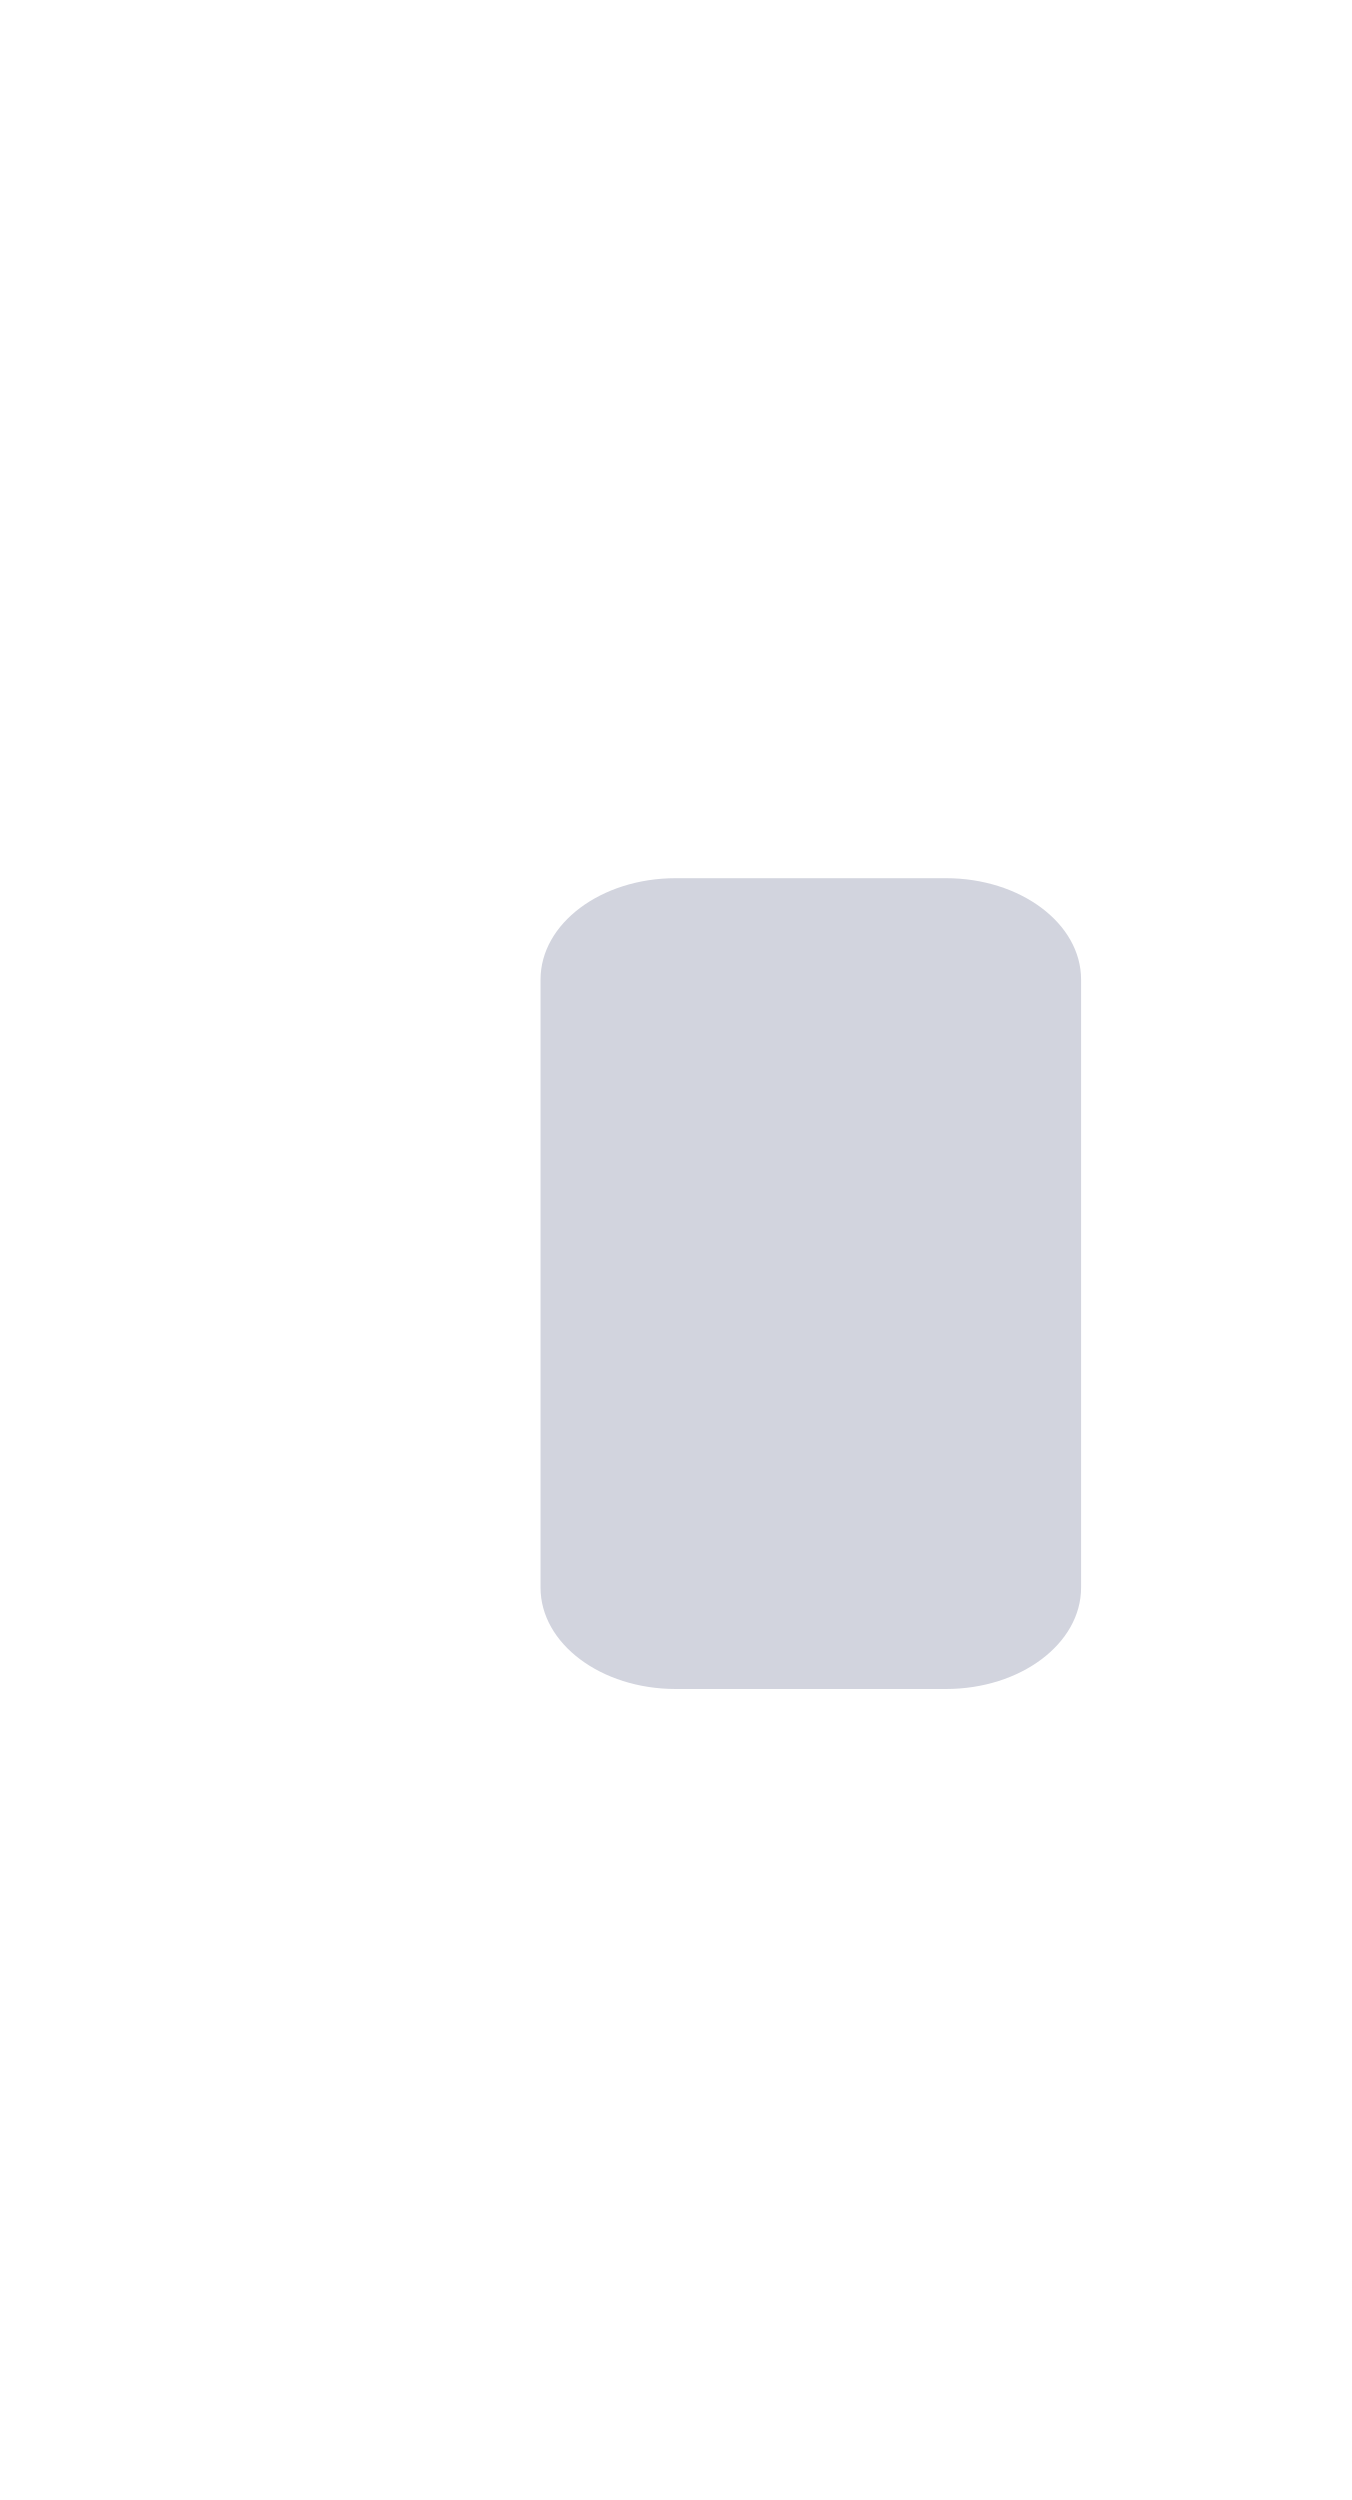
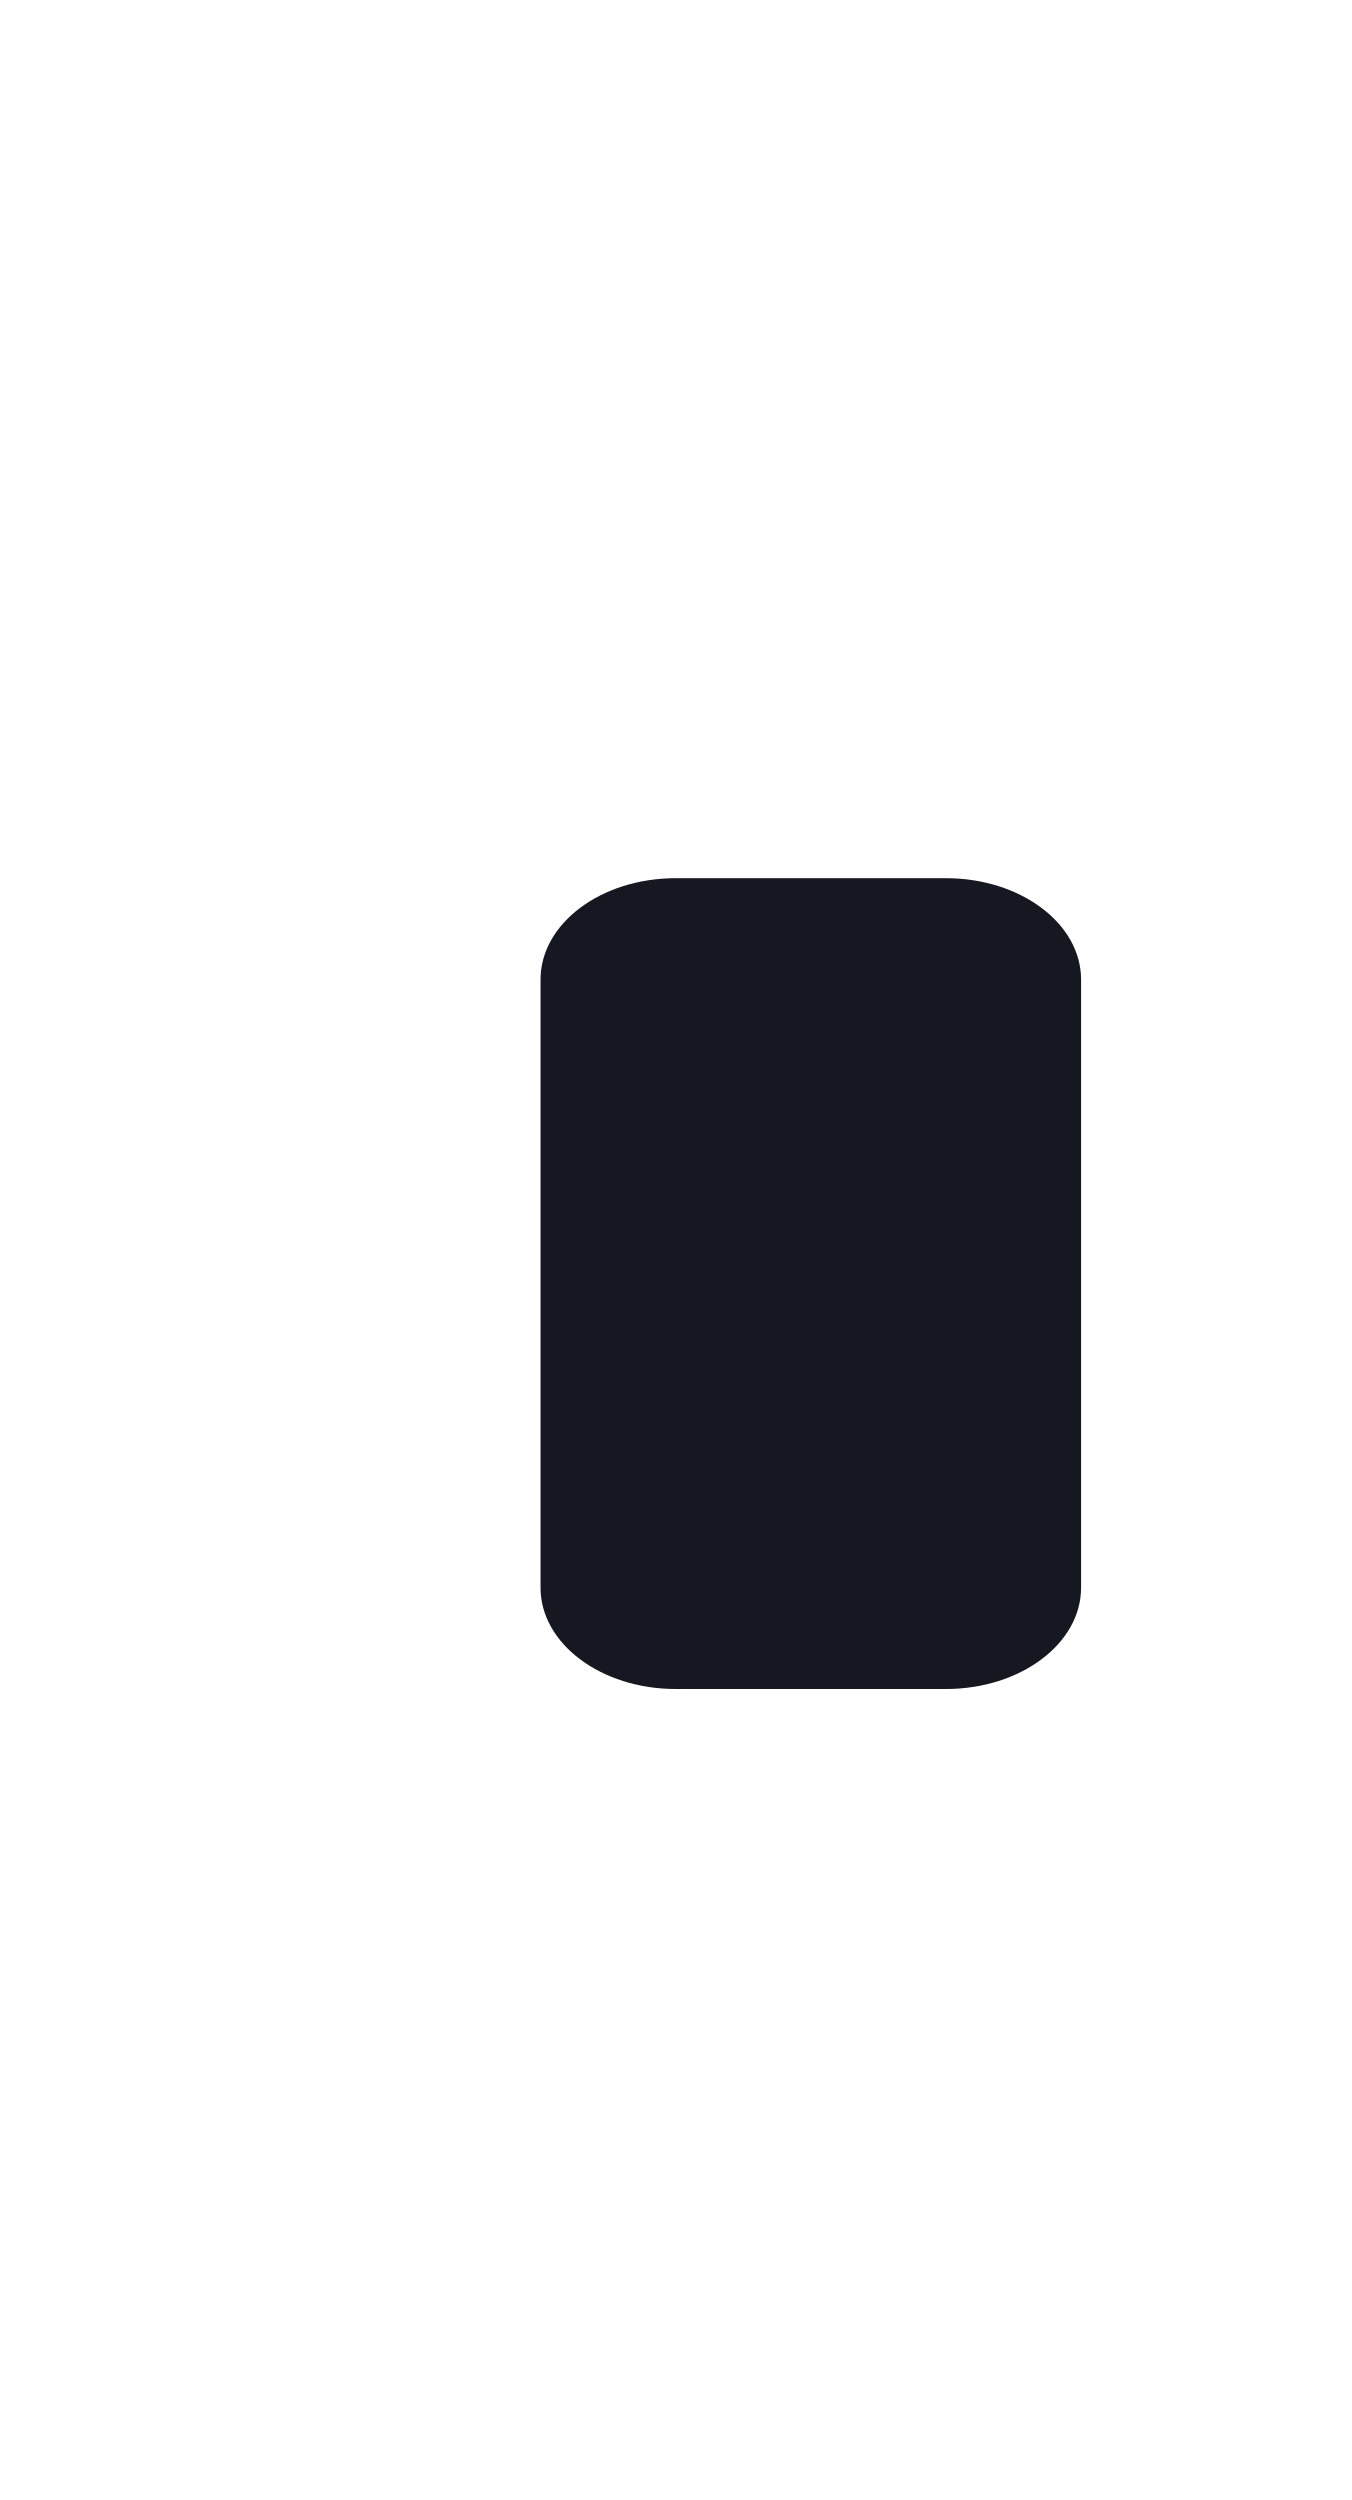
<svg xmlns="http://www.w3.org/2000/svg" width="20" height="37">
  <defs>
    <clipPath>
-       <rect y="1015.36" x="20" height="37" width="20" opacity="0.12" fill="#84a0c6" color="#161821" />
+       <rect y="1015.36" x="20" height="37" width="20" opacity="0.12" fill="#84a0c6" color="#c6c8d1" />
    </clipPath>
    <clipPath>
-       <rect y="1033.36" x="20" height="19" width="10" opacity="0.12" fill="#84a0c6" color="#161821" />
+       <rect y="1033.36" x="20" height="19" width="10" opacity="0.12" fill="#84a0c6" color="#c6c8d1" />
    </clipPath>
  </defs>
  <g transform="translate(0,-1015.362)">
    <g transform="matrix(2,0,0,1.499997,4,-530.6777)">
-       <rect rx="1" y="1039.36" x="2" height="8" width="4" fill="#d2d4de" />
+       <rect rx="1" y="1039.36" x="2" height="8" width="4" fill="#161821" />
    </g>
  </g>
</svg>
